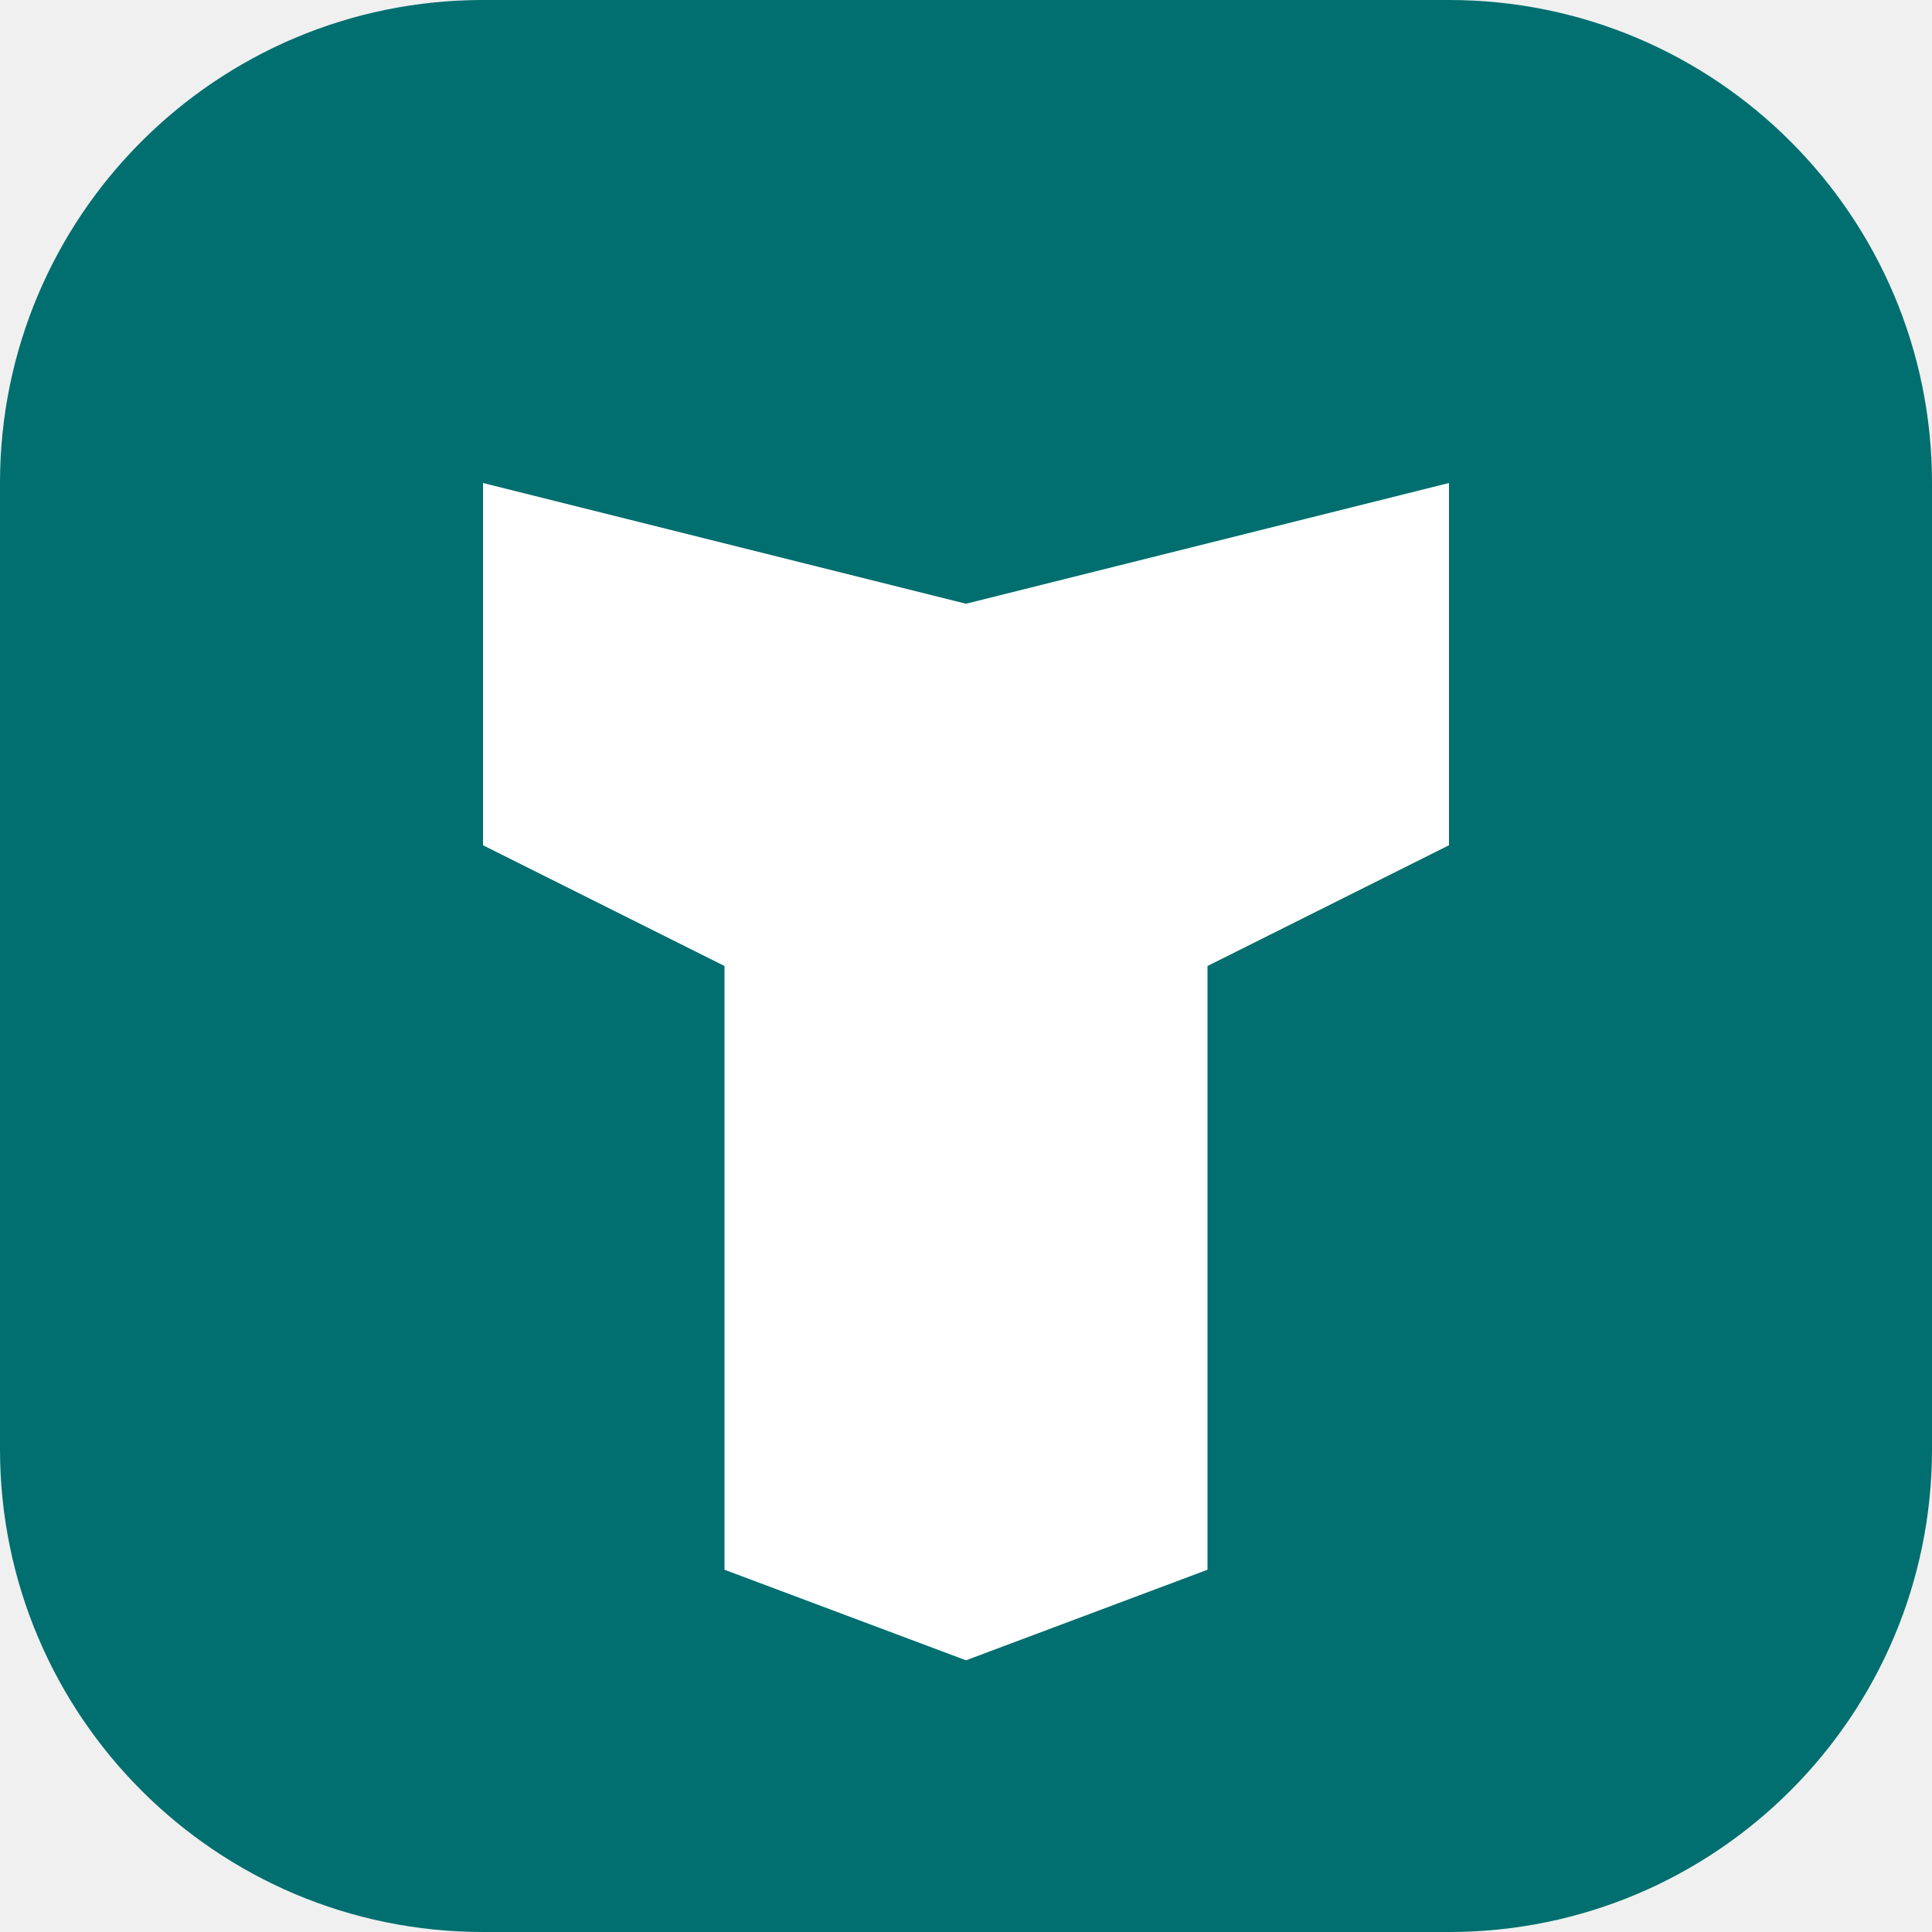
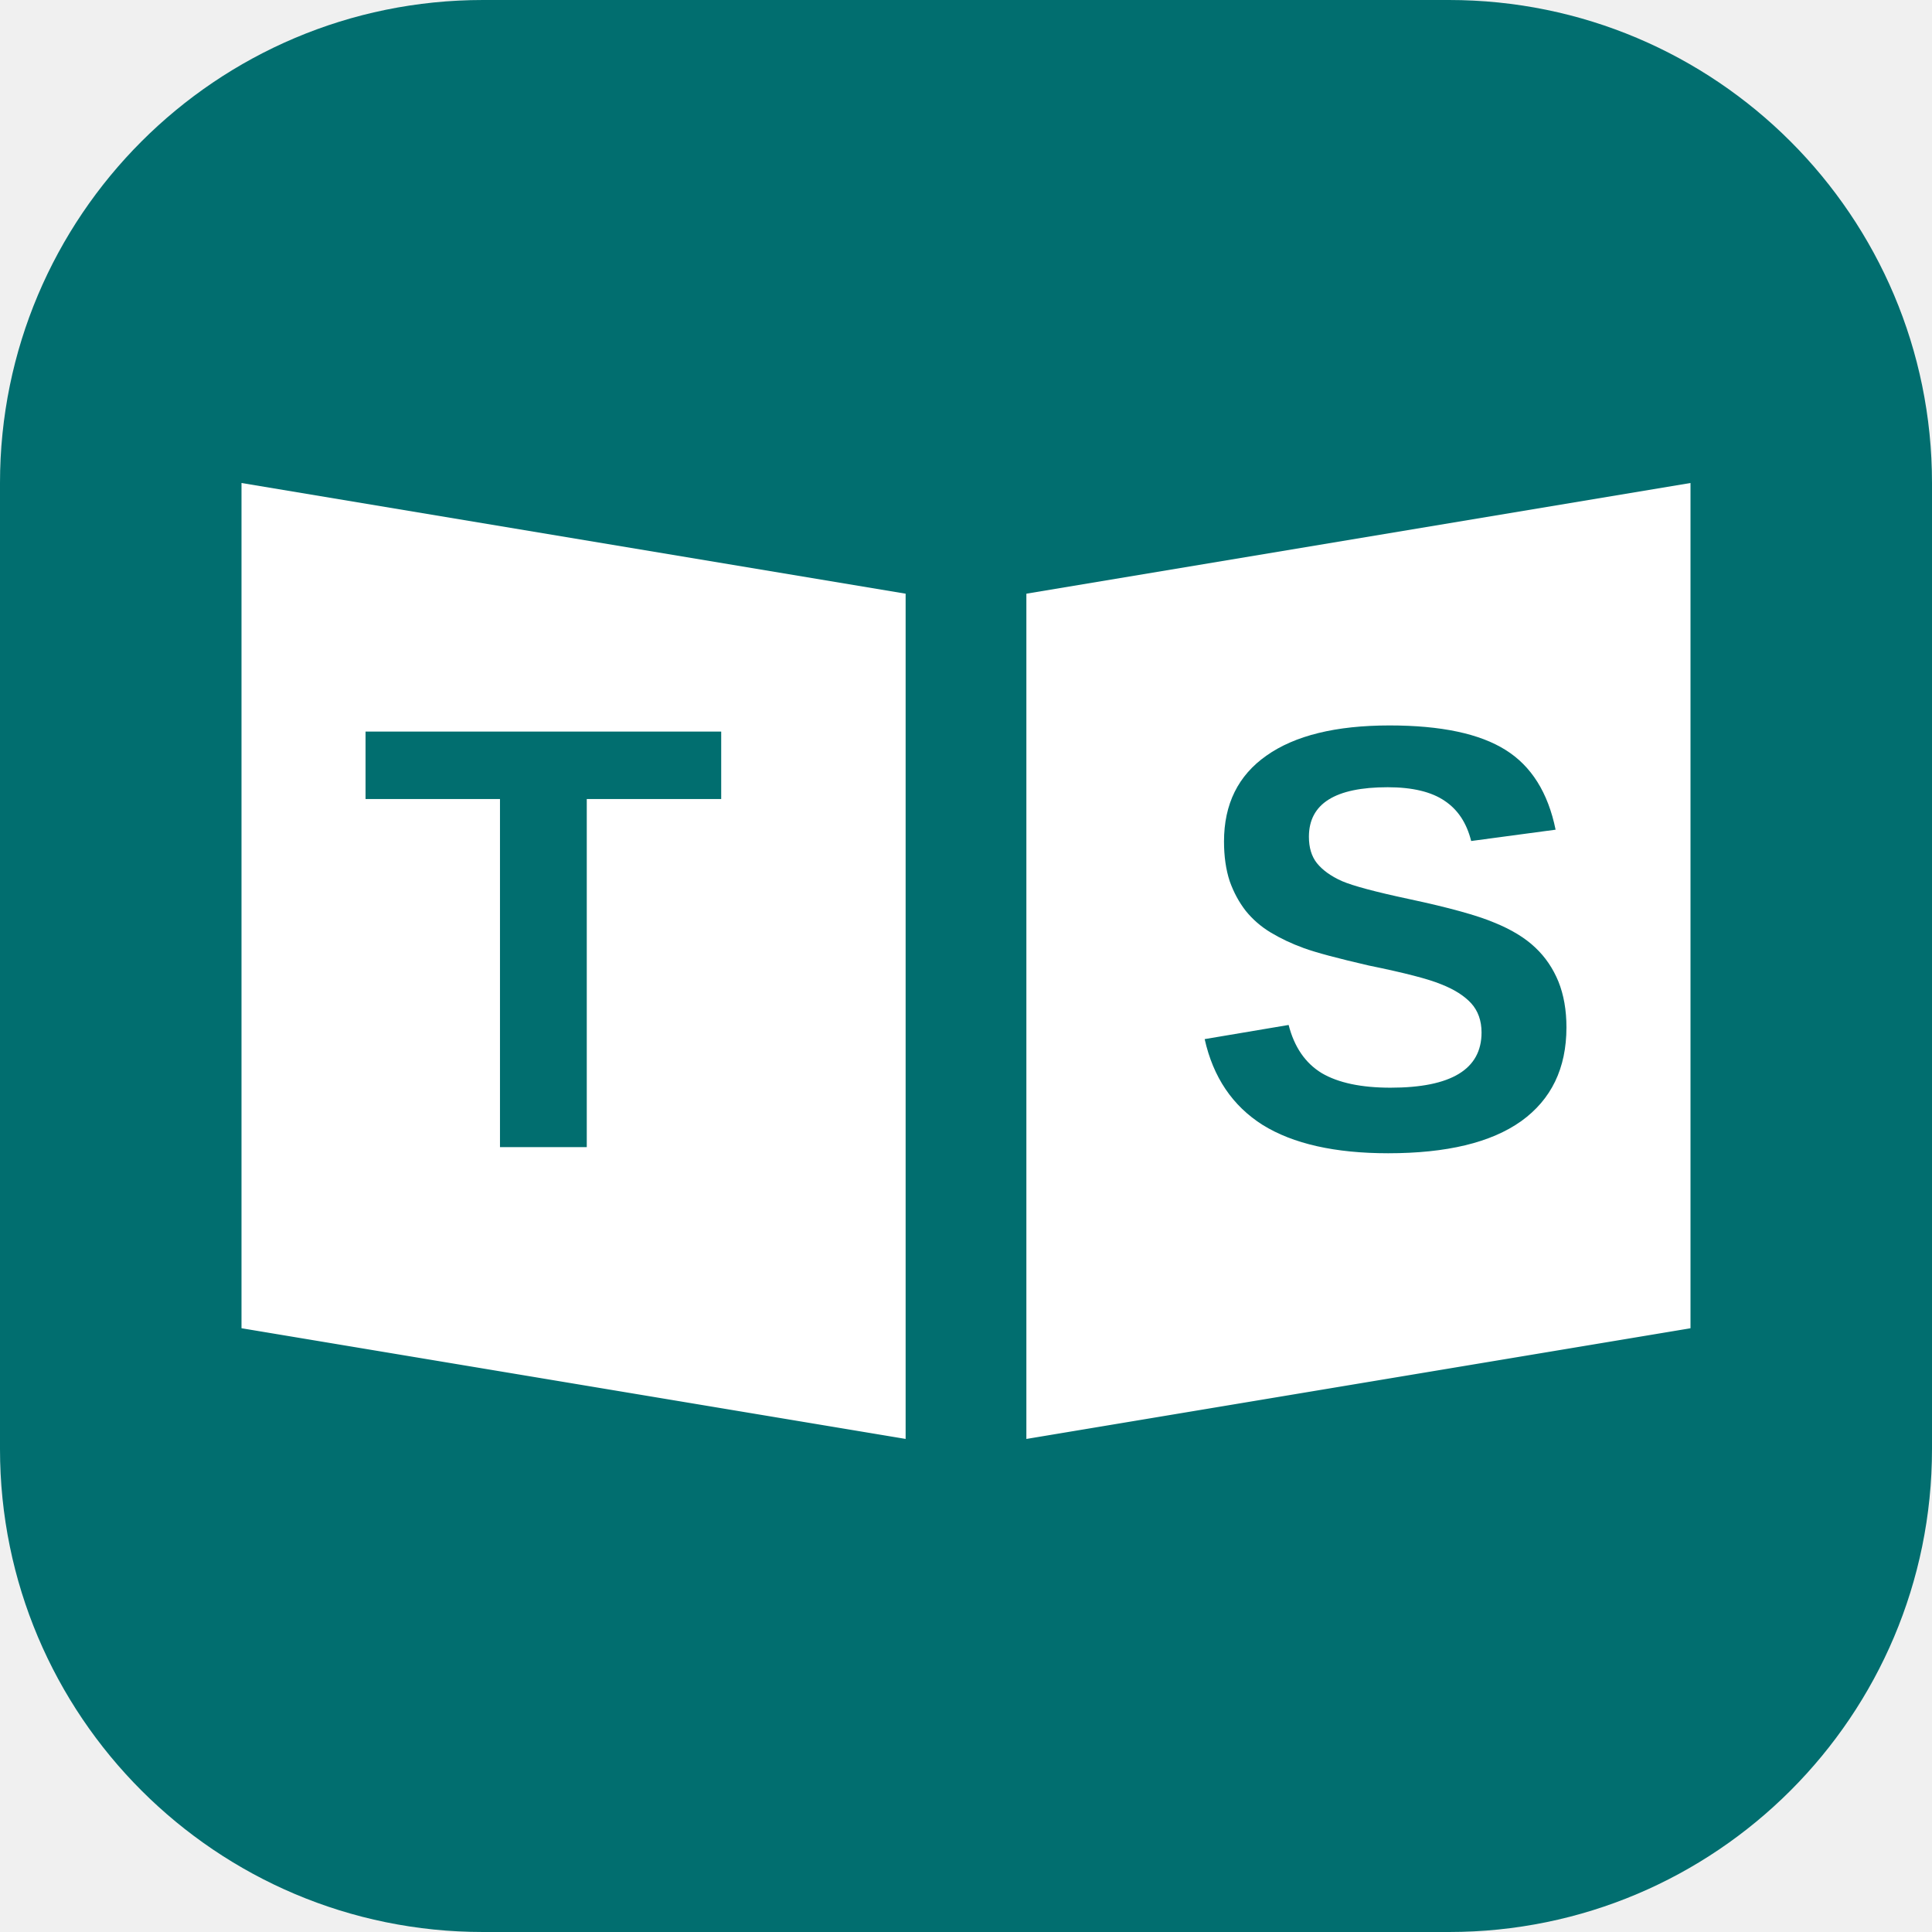
<svg xmlns="http://www.w3.org/2000/svg" viewBox="0 0 64 64">
  <rect width="64" height="64" rx="16" fill="#016e6f" />
-   <path fill="#ffffff" d="M 16 16 L 16 28 L 24 32 L 24 52 L 32 55 L 32 35 L 36 36 L 36 22 L 32 20 L 16 16 Z" />
-   <path fill="#ffffff" d="M 48 16 L 48 28 L 40 32 L 40 52 L 32 55 L 32 35 L 28 36 L 28 22 L 32 20 L 48 16 Z" />
+   <path fill="#ffffff" d="M 8 16 L 8 44 L 32 48 L 32 20 L 8 16 Z" />
+   <path fill="#ffffff" d="M 32 20 L 32 48 L 56 44 L 56 16 L 32 20 Z" />
+   <path fill="#016e6f" d="M 30 18 L 30 50 L 34 50 L 34 18 Z" />
+   <text x="18" y="38" font-family="Arial, sans-serif" font-size="20" font-weight="bold" fill="#016e6f" text-anchor="middle">T</text>
+   <text x="46" y="38" font-family="Arial, sans-serif" font-size="20" font-weight="bold" fill="#016e6f" text-anchor="middle">S</text>
</svg>
